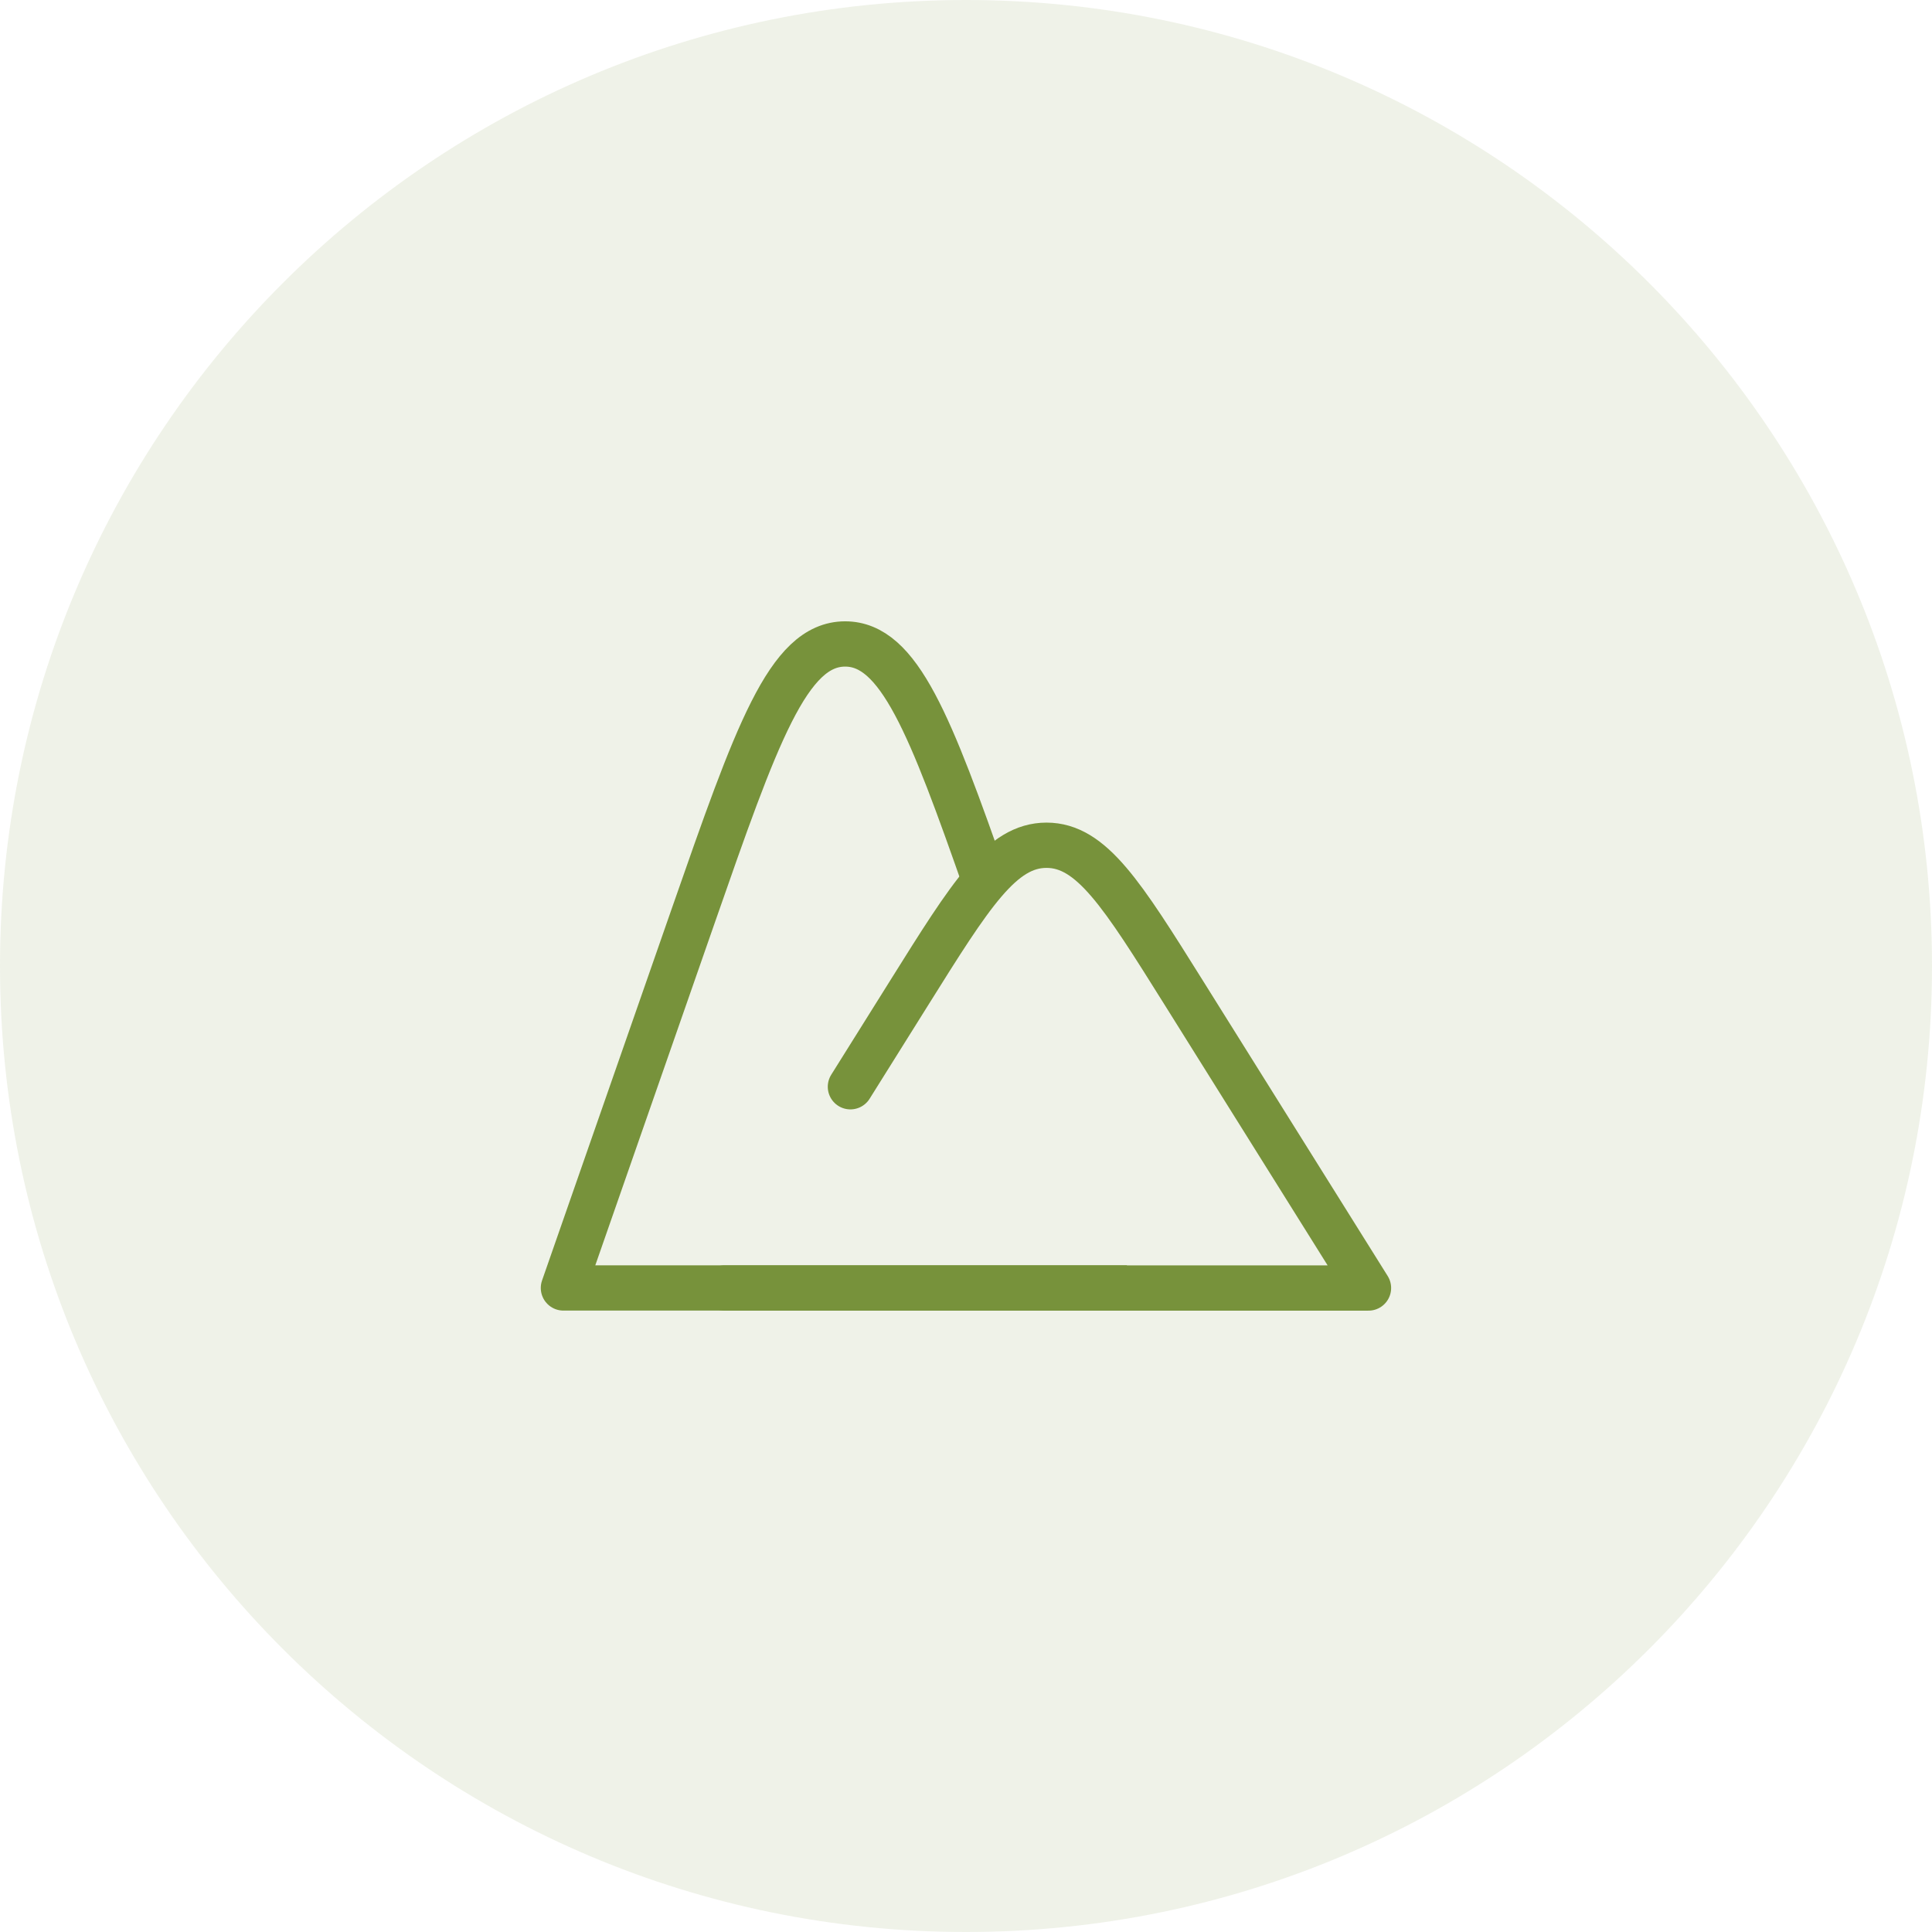
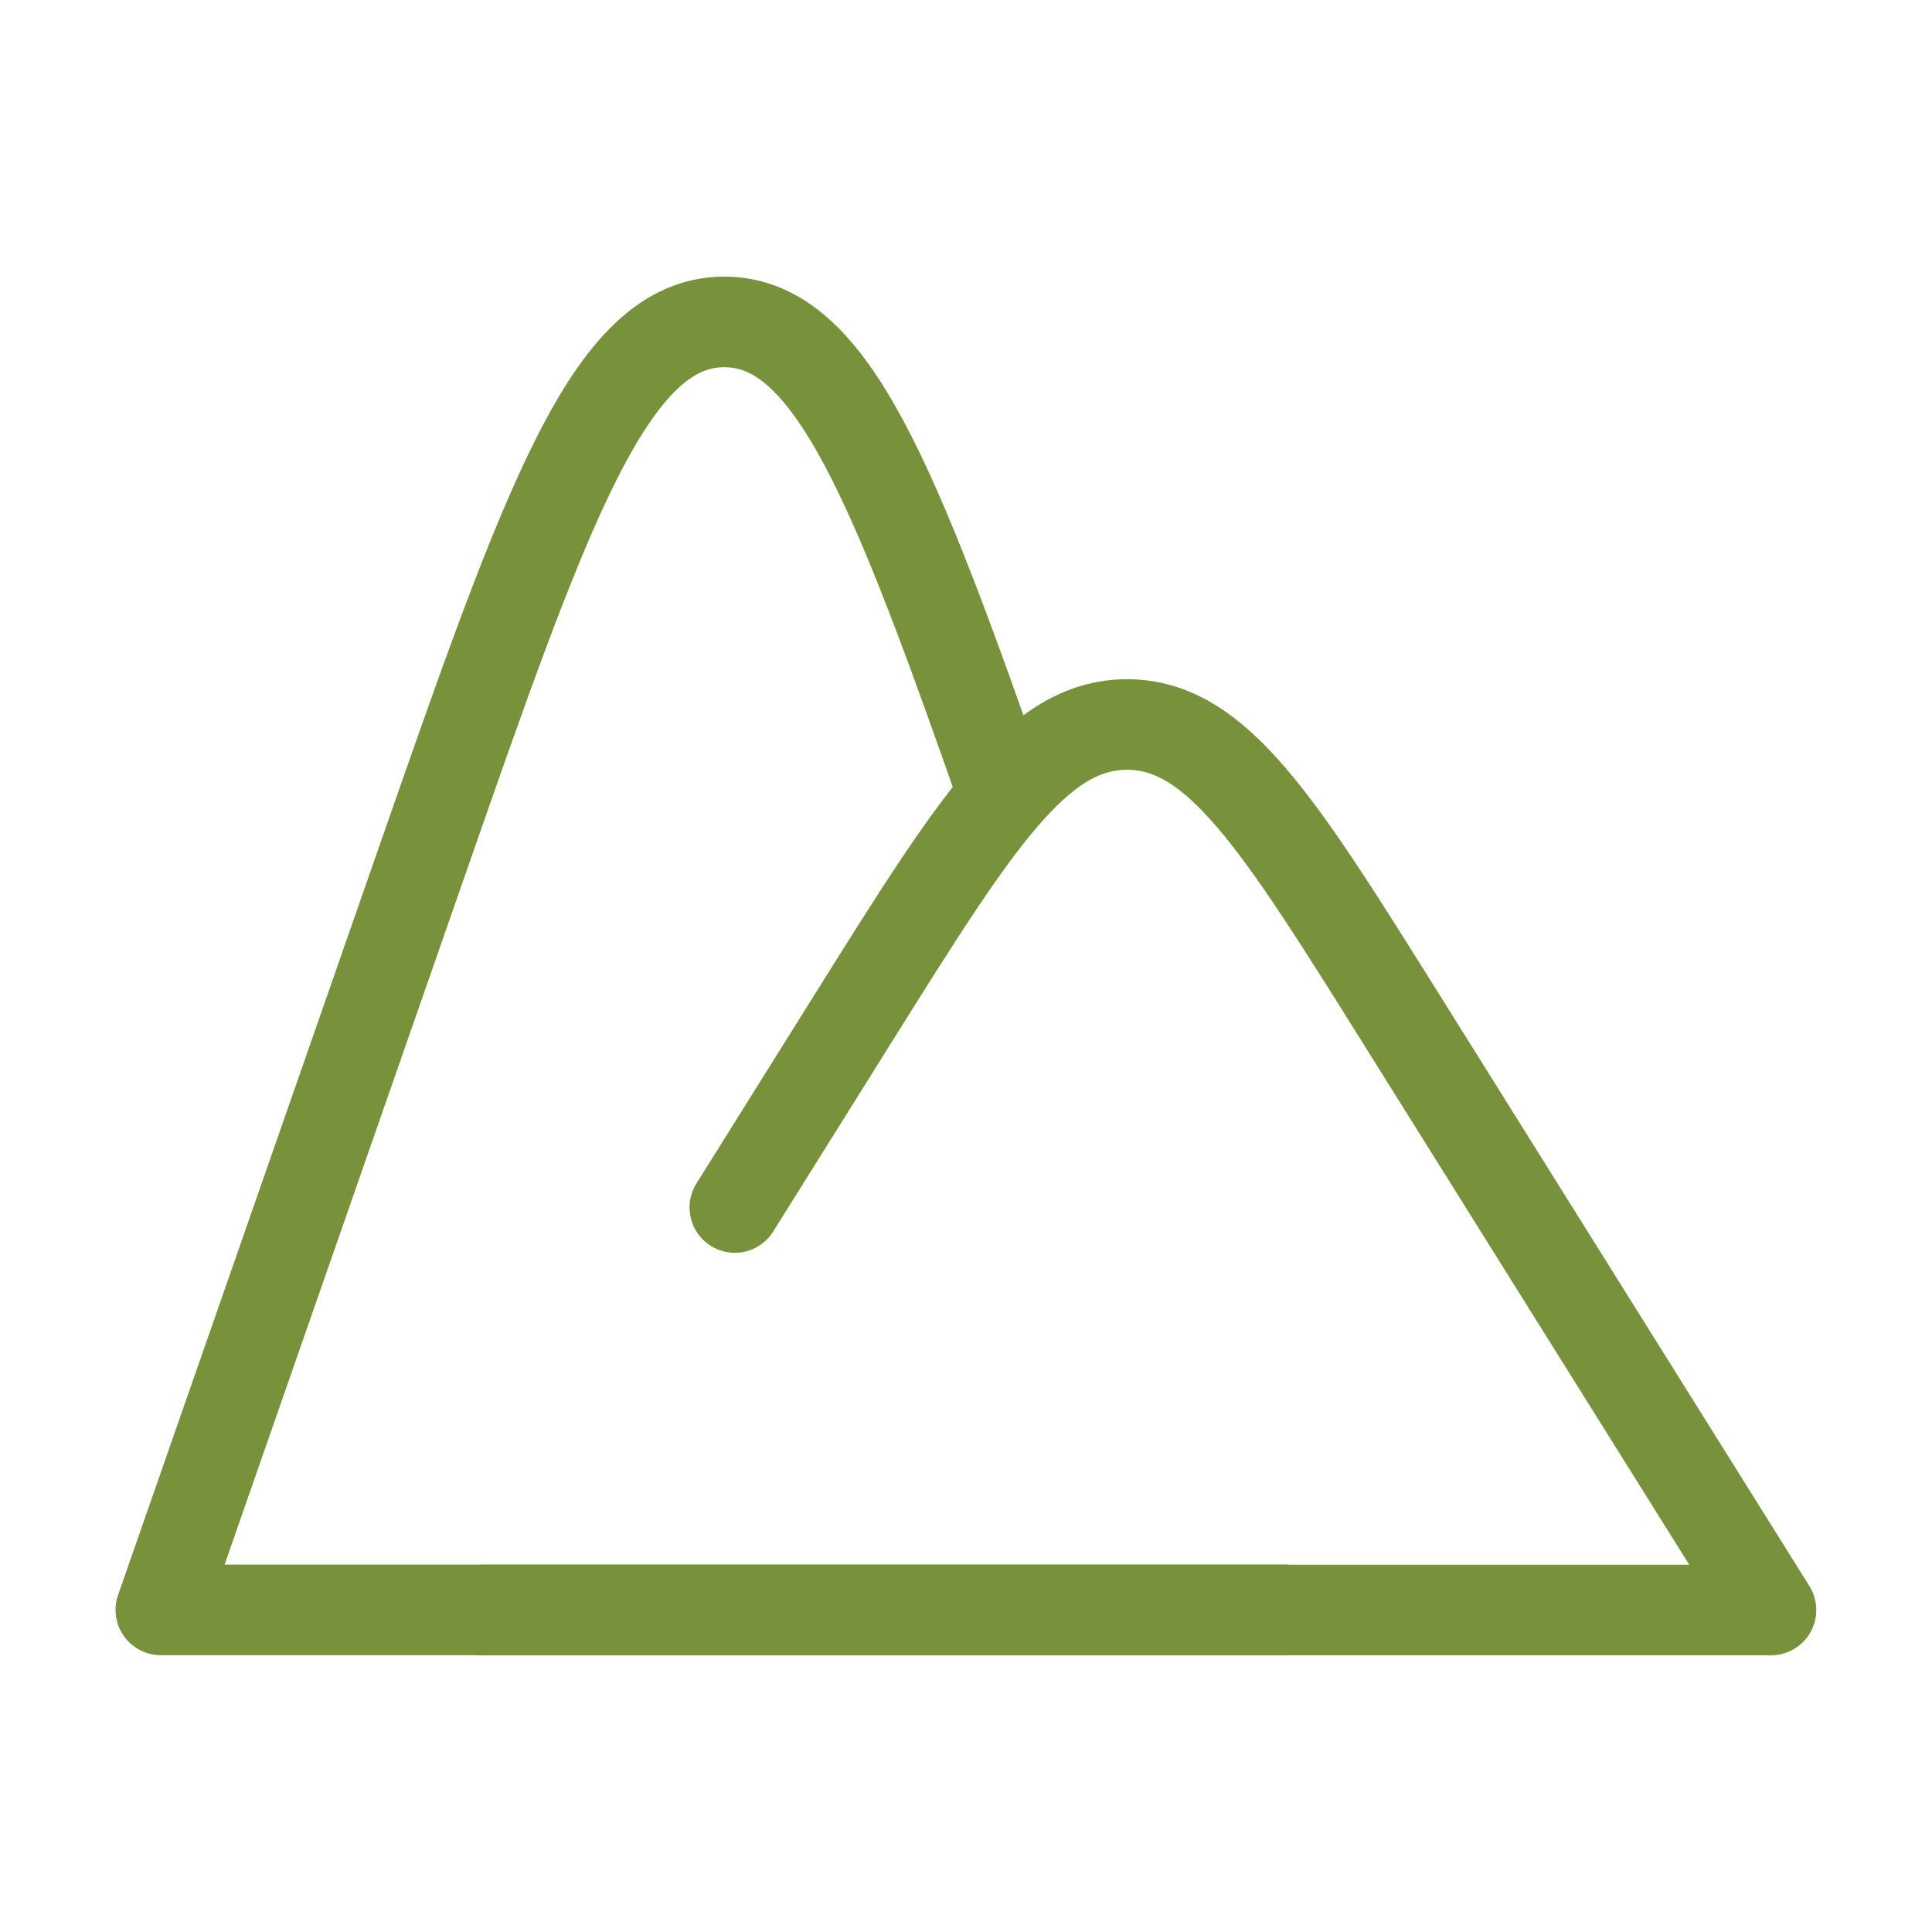
- <svg xmlns="http://www.w3.org/2000/svg" width="64" height="64" viewBox="0 0 64 64" fill="none">
-   <path d="M64 32C64 49.673 49.673 64 32 64C14.327 64 0 49.673 0 32C0 14.327 14.327 0 32 0C49.673 0 64 14.327 64 32Z" fill="#77923B" fill-opacity="0.12" />
-   <path d="M37.331 42.665H18.664L22.963 30.34C25.058 24.335 26.105 21.332 27.997 21.332C29.78 21.332 30.813 23.999 32.679 29.332" stroke="#77923B" stroke-width="1.5" stroke-linejoin="round" />
-   <path d="M24 42.667H45.333L39.209 32.878C37.174 29.626 36.157 28 34.667 28C33.176 28 32.159 29.626 30.125 32.878L28.171 36" stroke="#77923B" stroke-width="1.5" stroke-linecap="round" stroke-linejoin="round" />
+ <svg xmlns="http://www.w3.org/2000/svg" width="32" height="32" viewBox="0 0 32 32" fill="none">
+   <path d="M21.331 26.665H2.664L6.963 14.34C9.058 8.335 10.105 5.332 11.997 5.332C13.78 5.332 14.813 7.999 16.68 13.332" stroke="#77923B" stroke-width="1.5" stroke-linejoin="round" />
+   <path d="M8 26.667H29.333L23.209 16.878C21.174 13.626 20.157 12 18.667 12C17.177 12 16.159 13.626 14.124 16.878L12.171 20" stroke="#77923B" stroke-width="1.5" stroke-linecap="round" stroke-linejoin="round" />
</svg>
